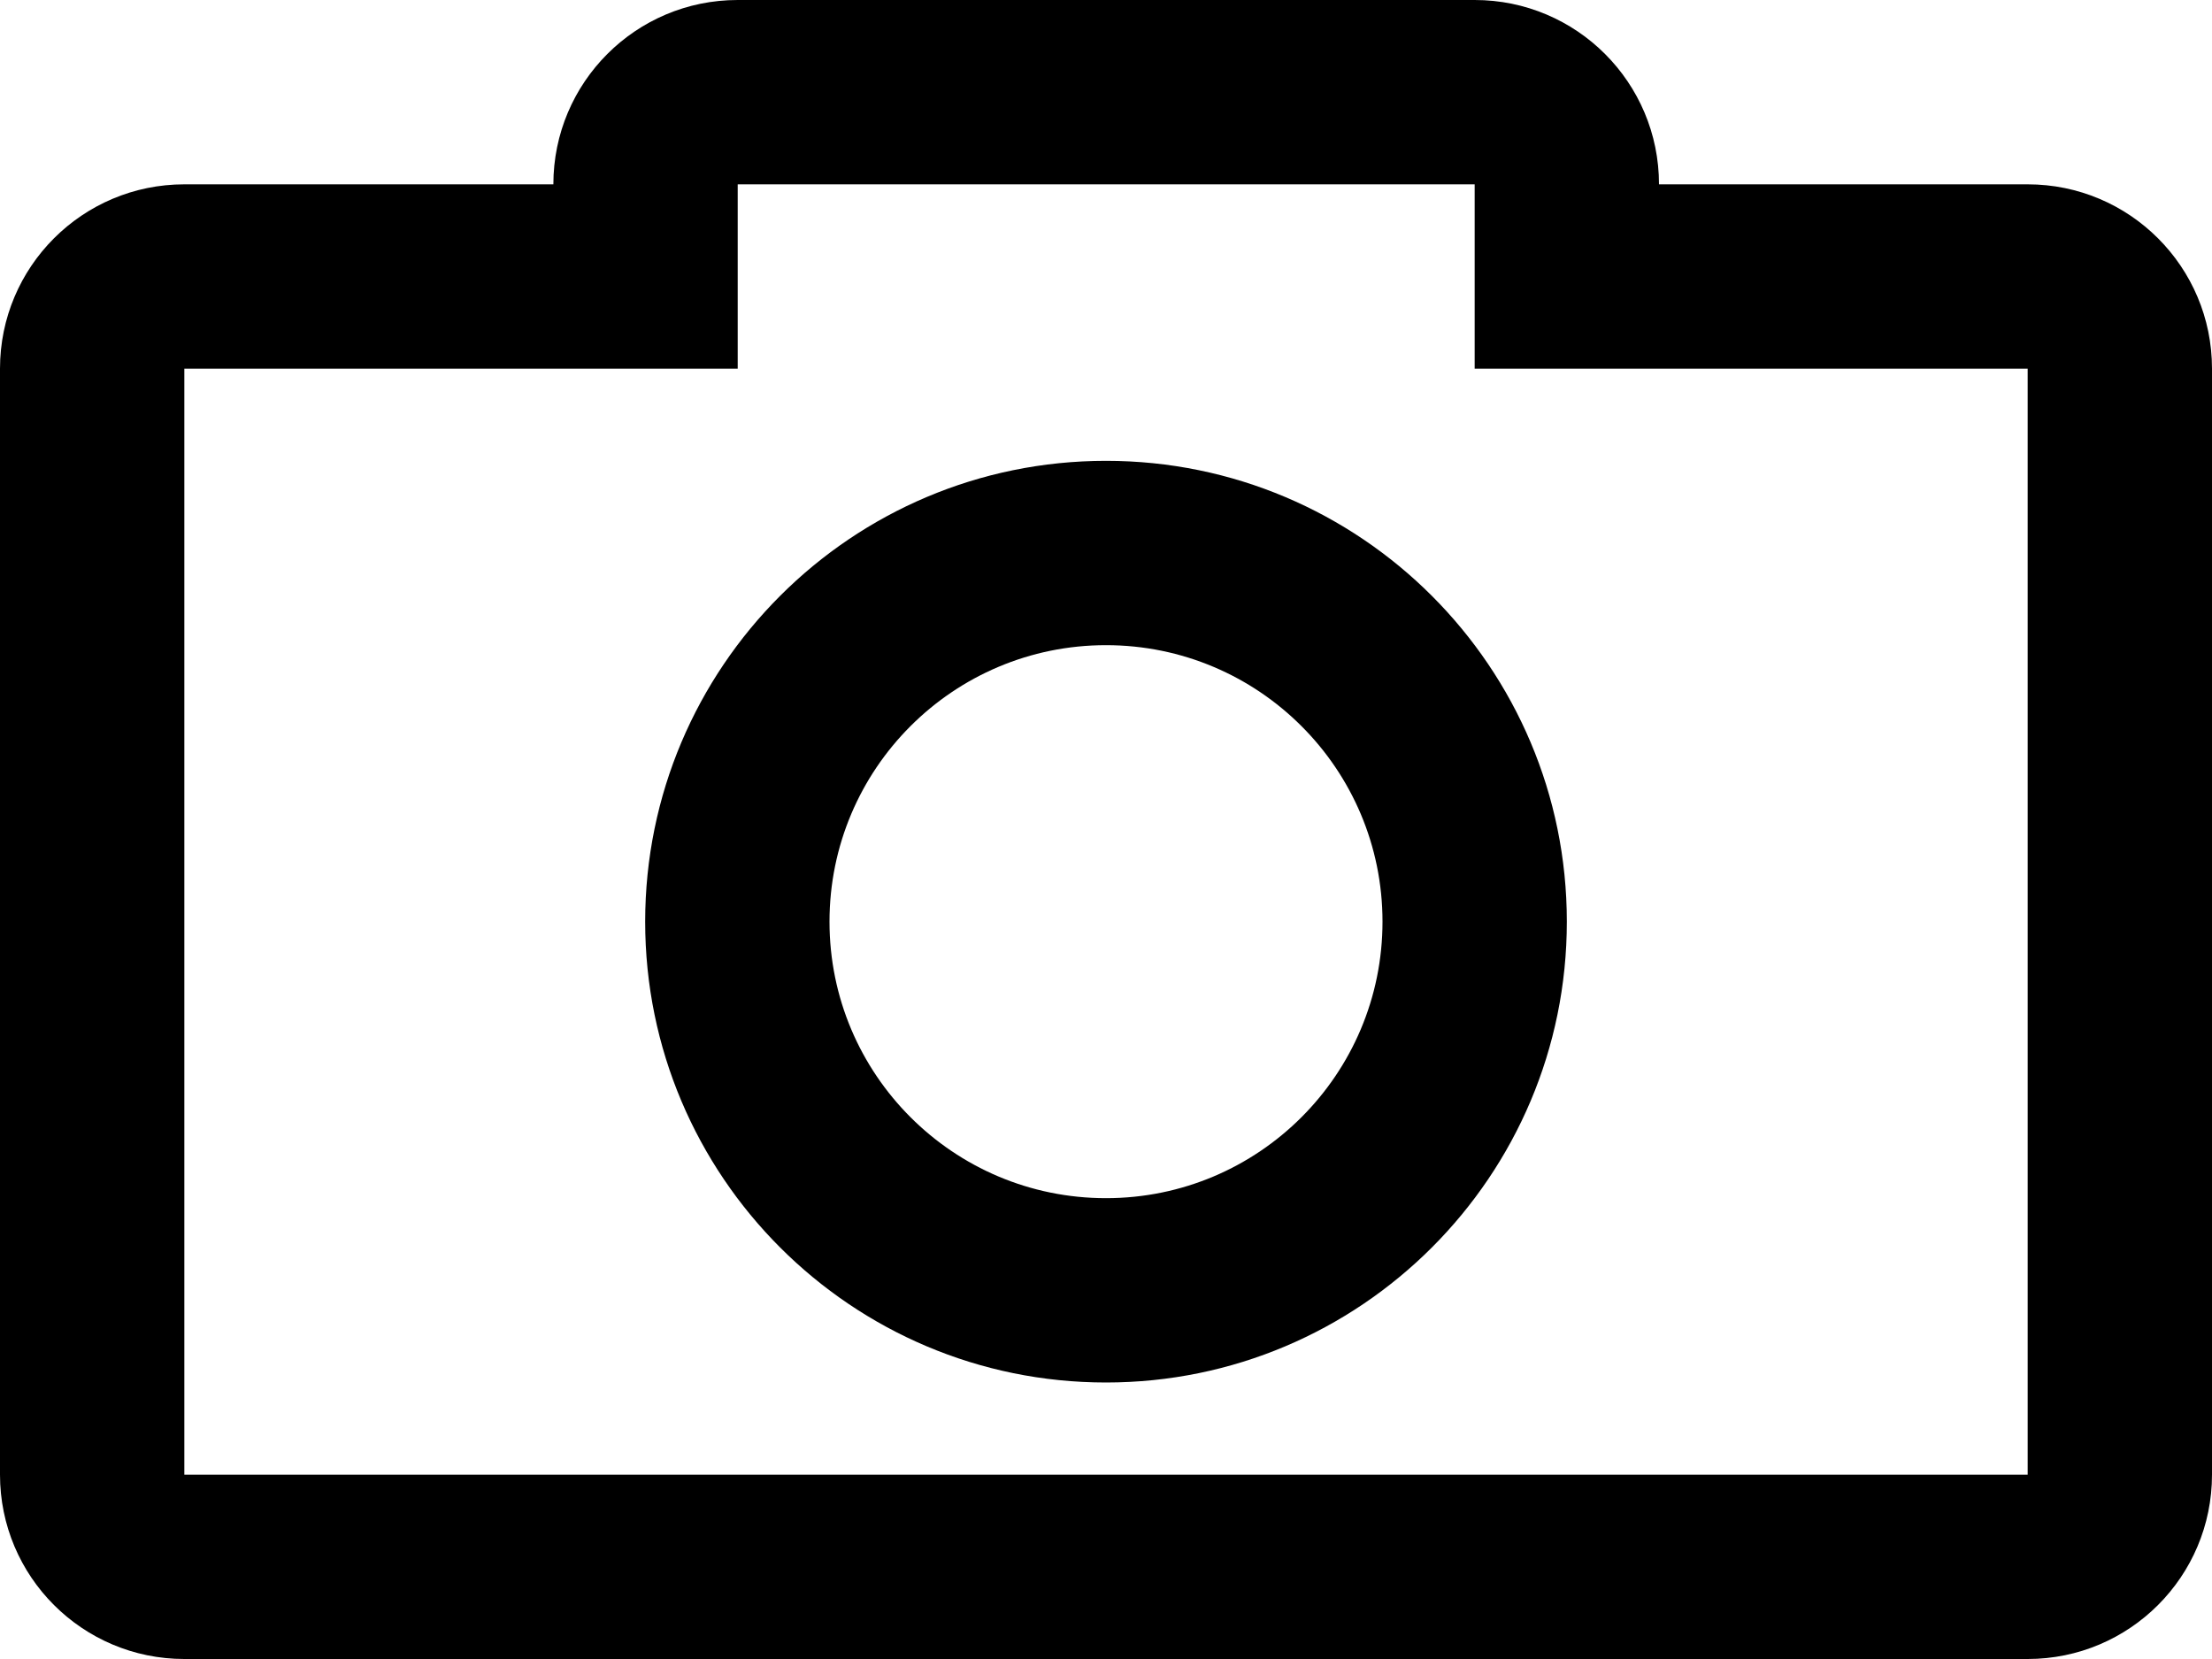
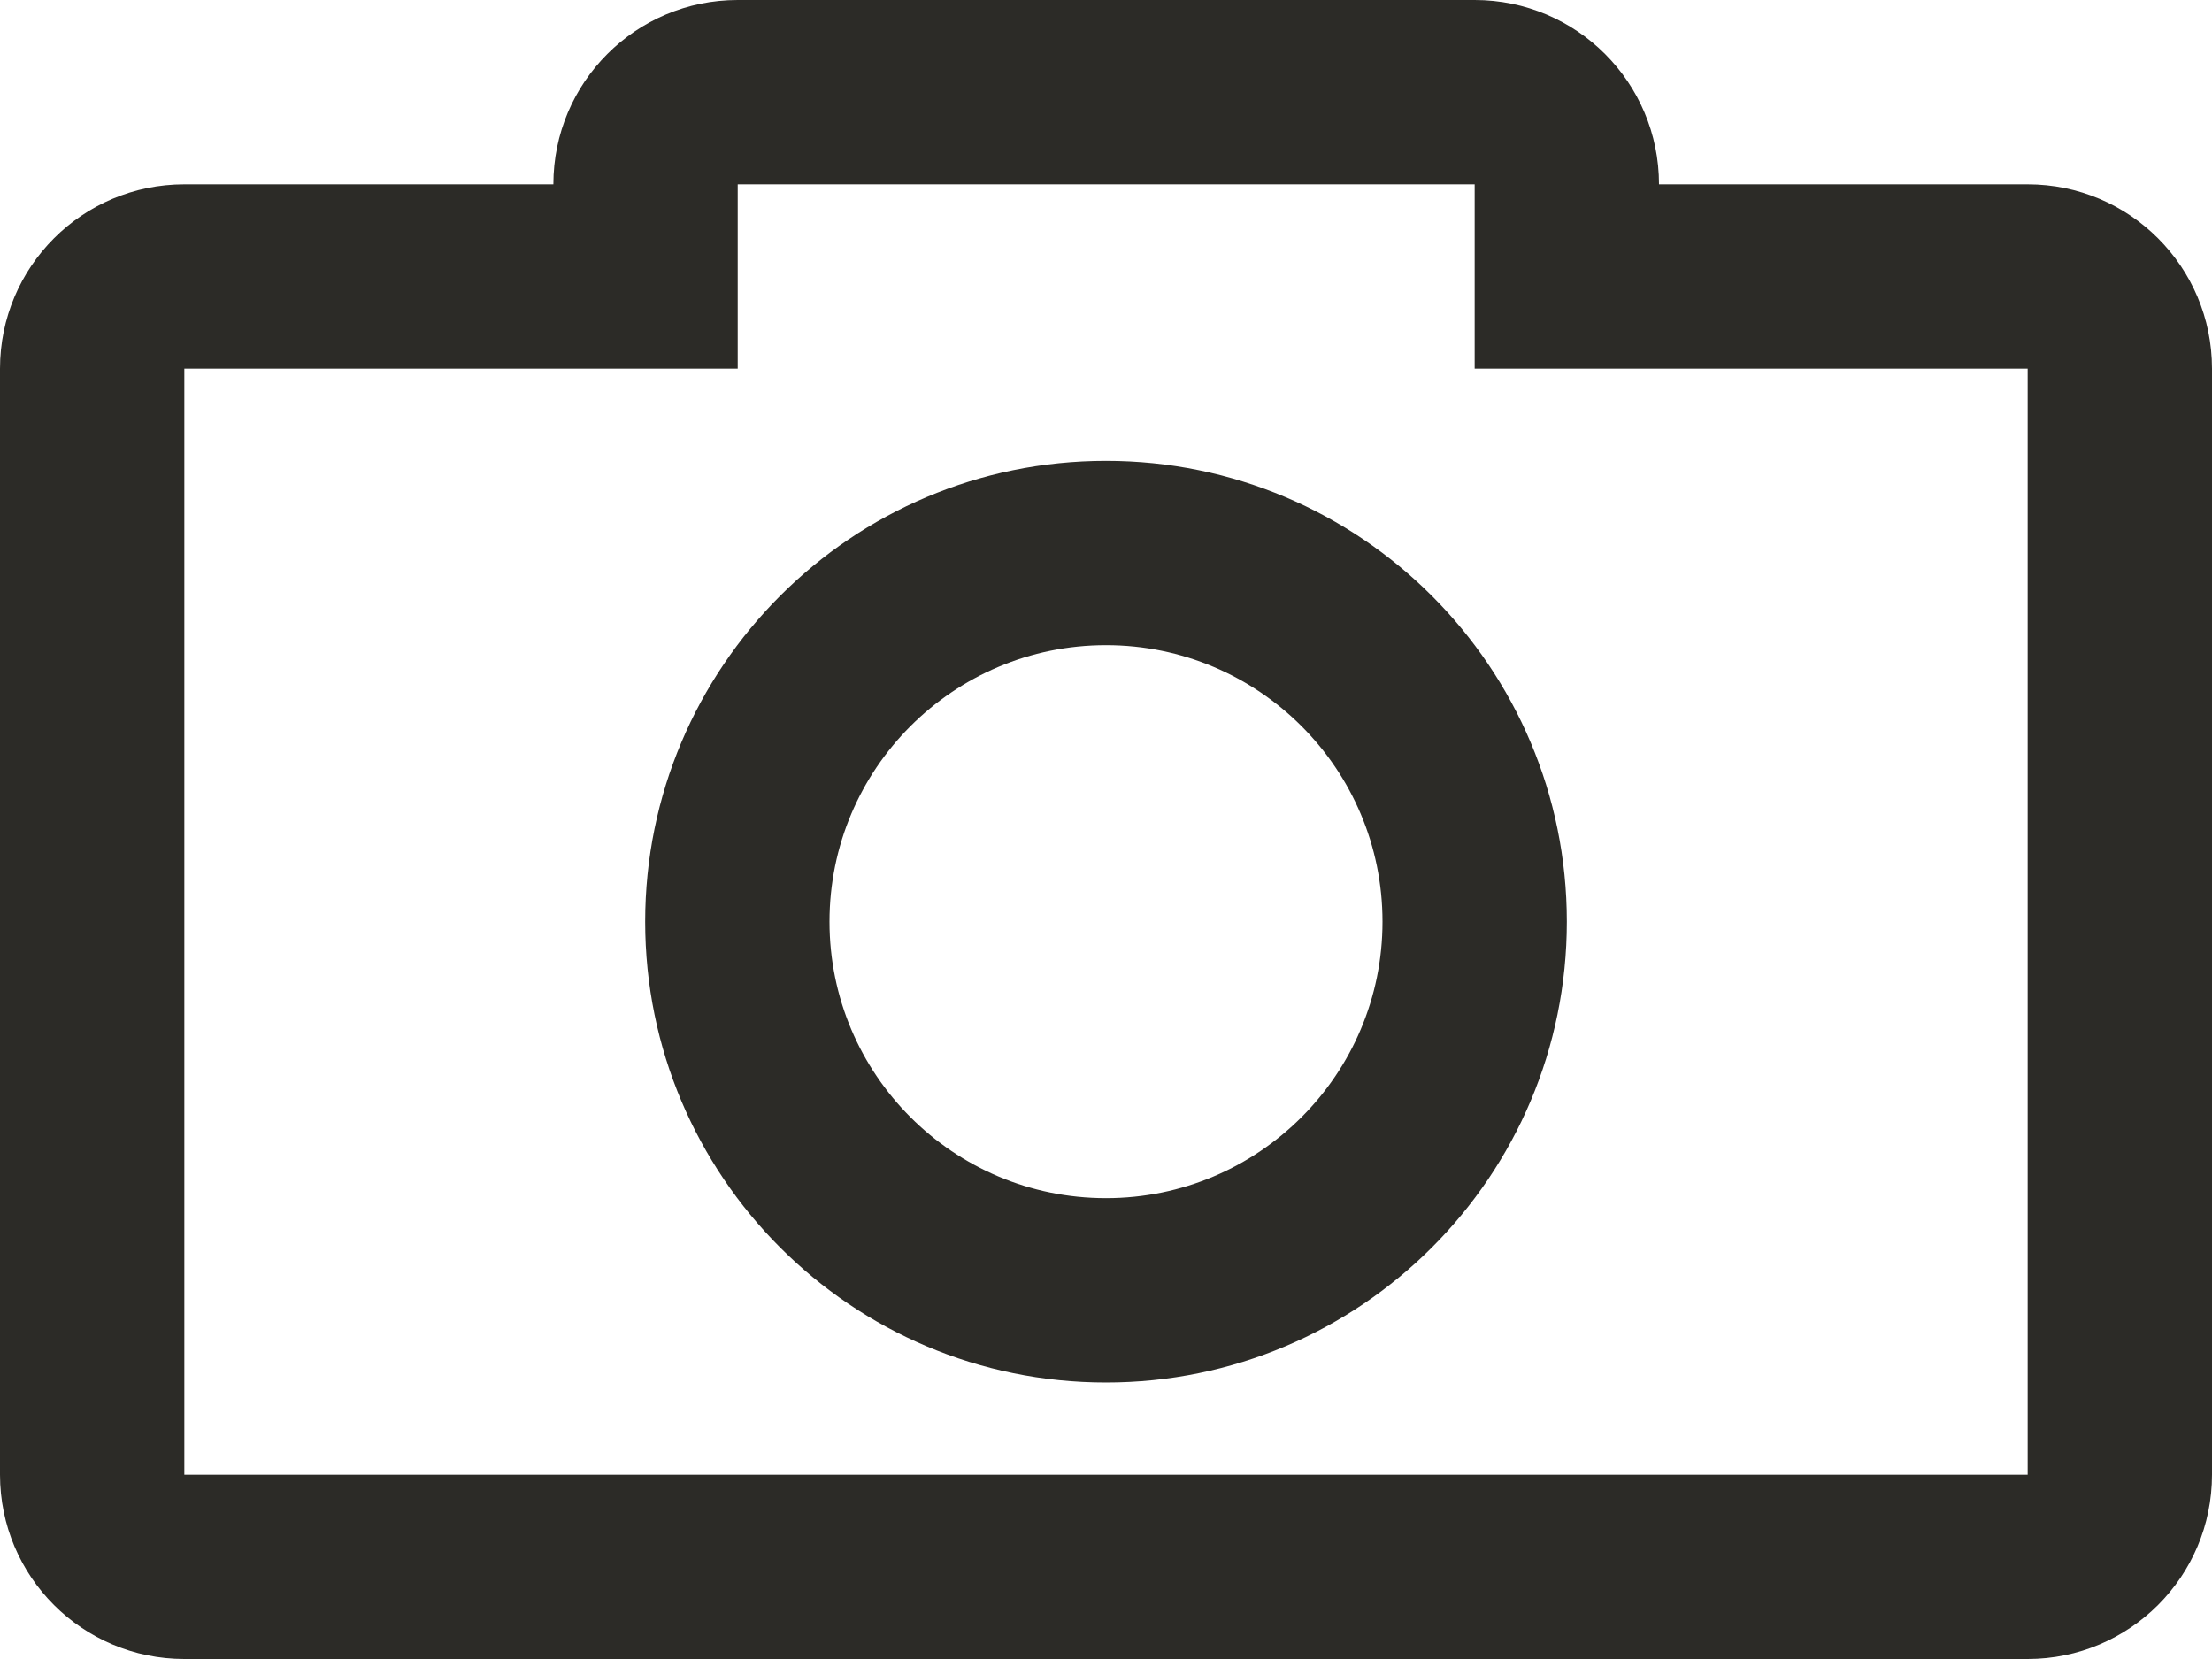
<svg xmlns="http://www.w3.org/2000/svg" width="24" height="18" viewBox="0 0 24 18" fill="none">
-   <path fill-rule="evenodd" clip-rule="evenodd" d="M8.004 4L2 4V16H22V4H16V2L8.004 2V4ZM6.004 2C6.004 0.895 6.899 0 8.004 0H16C17.105 0 18 0.895 18 2H22C23.105 2 24 2.895 24 4V16C24 17.105 23.105 18 22 18H2C0.895 18 0 17.105 0 16V4C0 2.895 0.895 2 2 2L6.004 2Z" fill="black" />
-   <path fill-rule="evenodd" clip-rule="evenodd" d="M12 13C13.657 13 15 11.657 15 10C15 8.343 13.657 7 12 7C10.343 7 9 8.343 9 10C9 11.657 10.343 13 12 13ZM17 10C17 12.761 14.761 15 12 15C9.239 15 7 12.761 7 10C7 7.239 9.239 5 12 5C14.761 5 17 7.239 17 10Z" fill="black" />
+   <path fill-rule="evenodd" clip-rule="evenodd" d="M8.004 4L2 4V16H22V4H16V2L8.004 2V4ZM6.004 2C6.004 0.895 6.899 0 8.004 0H16C17.105 0 18 0.895 18 2H22C23.105 2 24 2.895 24 4V16C24 17.105 23.105 18 22 18H2C0.895 18 0 17.105 0 16V4C0 2.895 0.895 2 2 2L6.004 2Z" fill="#2c2b27" />
+   <path fill-rule="evenodd" clip-rule="evenodd" d="M12 13C13.657 13 15 11.657 15 10C15 8.343 13.657 7 12 7C10.343 7 9 8.343 9 10C9 11.657 10.343 13 12 13ZM17 10C17 12.761 14.761 15 12 15C9.239 15 7 12.761 7 10C7 7.239 9.239 5 12 5C14.761 5 17 7.239 17 10Z" fill="#2c2b27" />
</svg>
